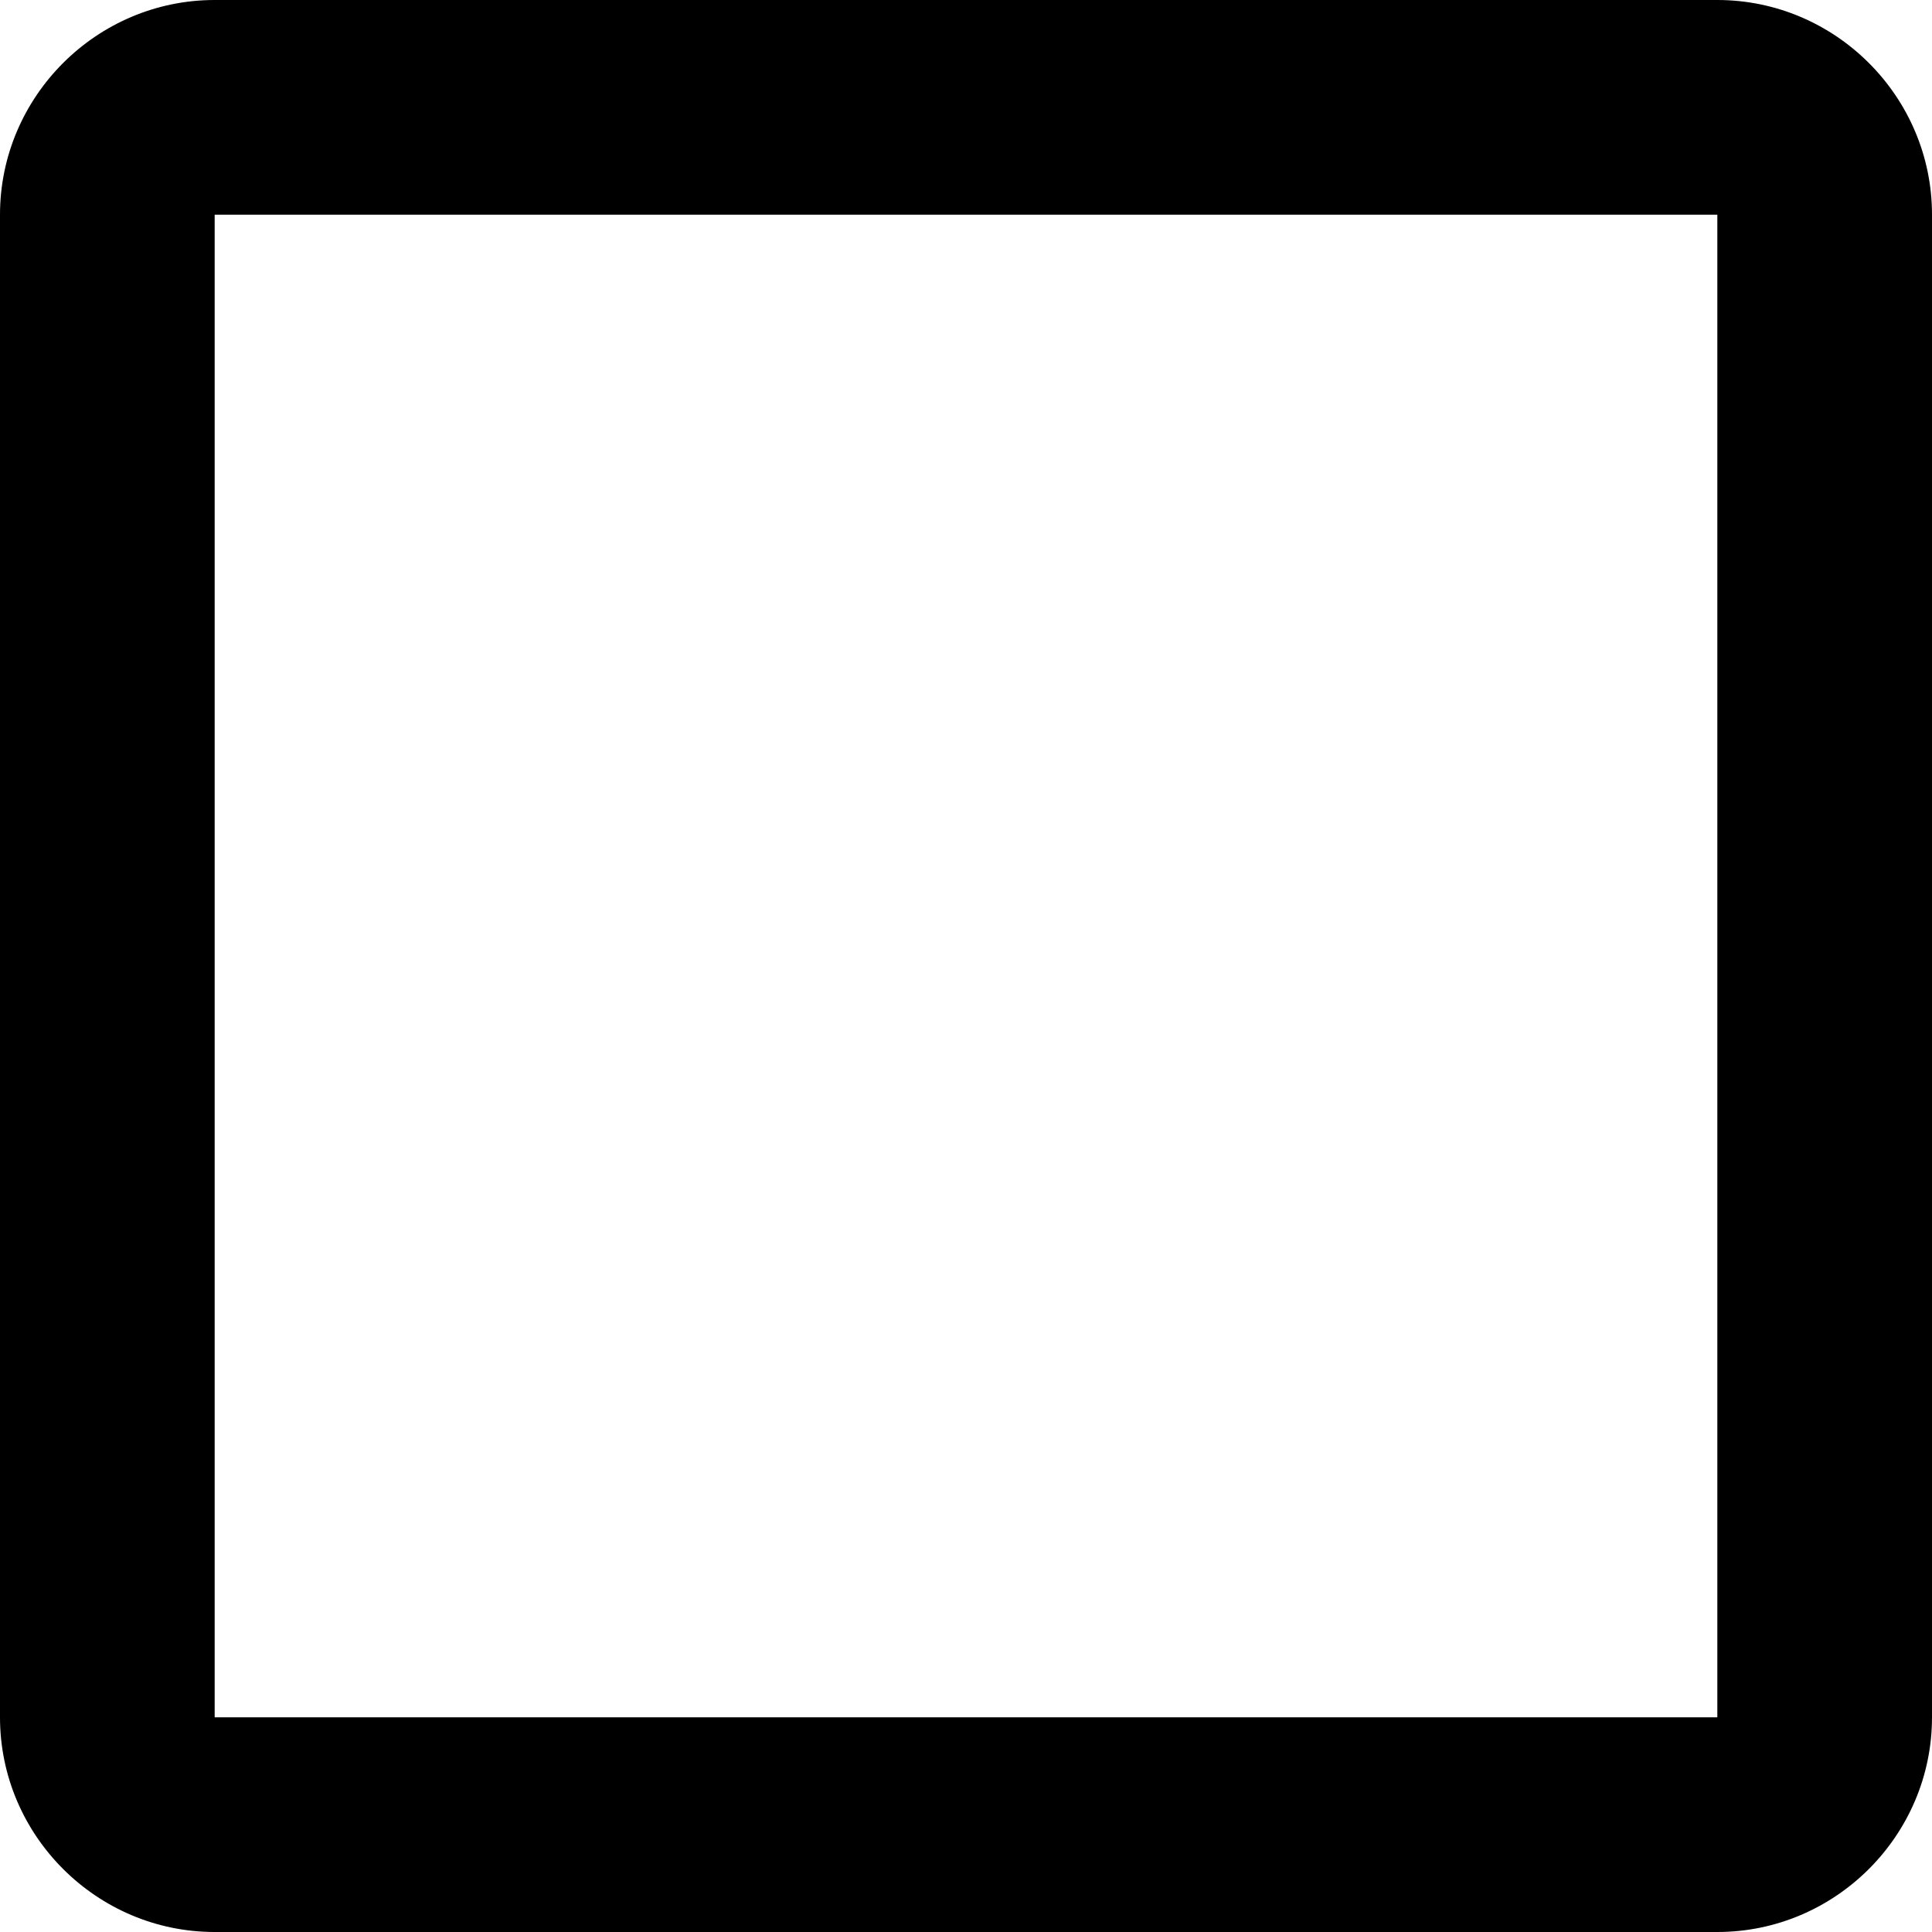
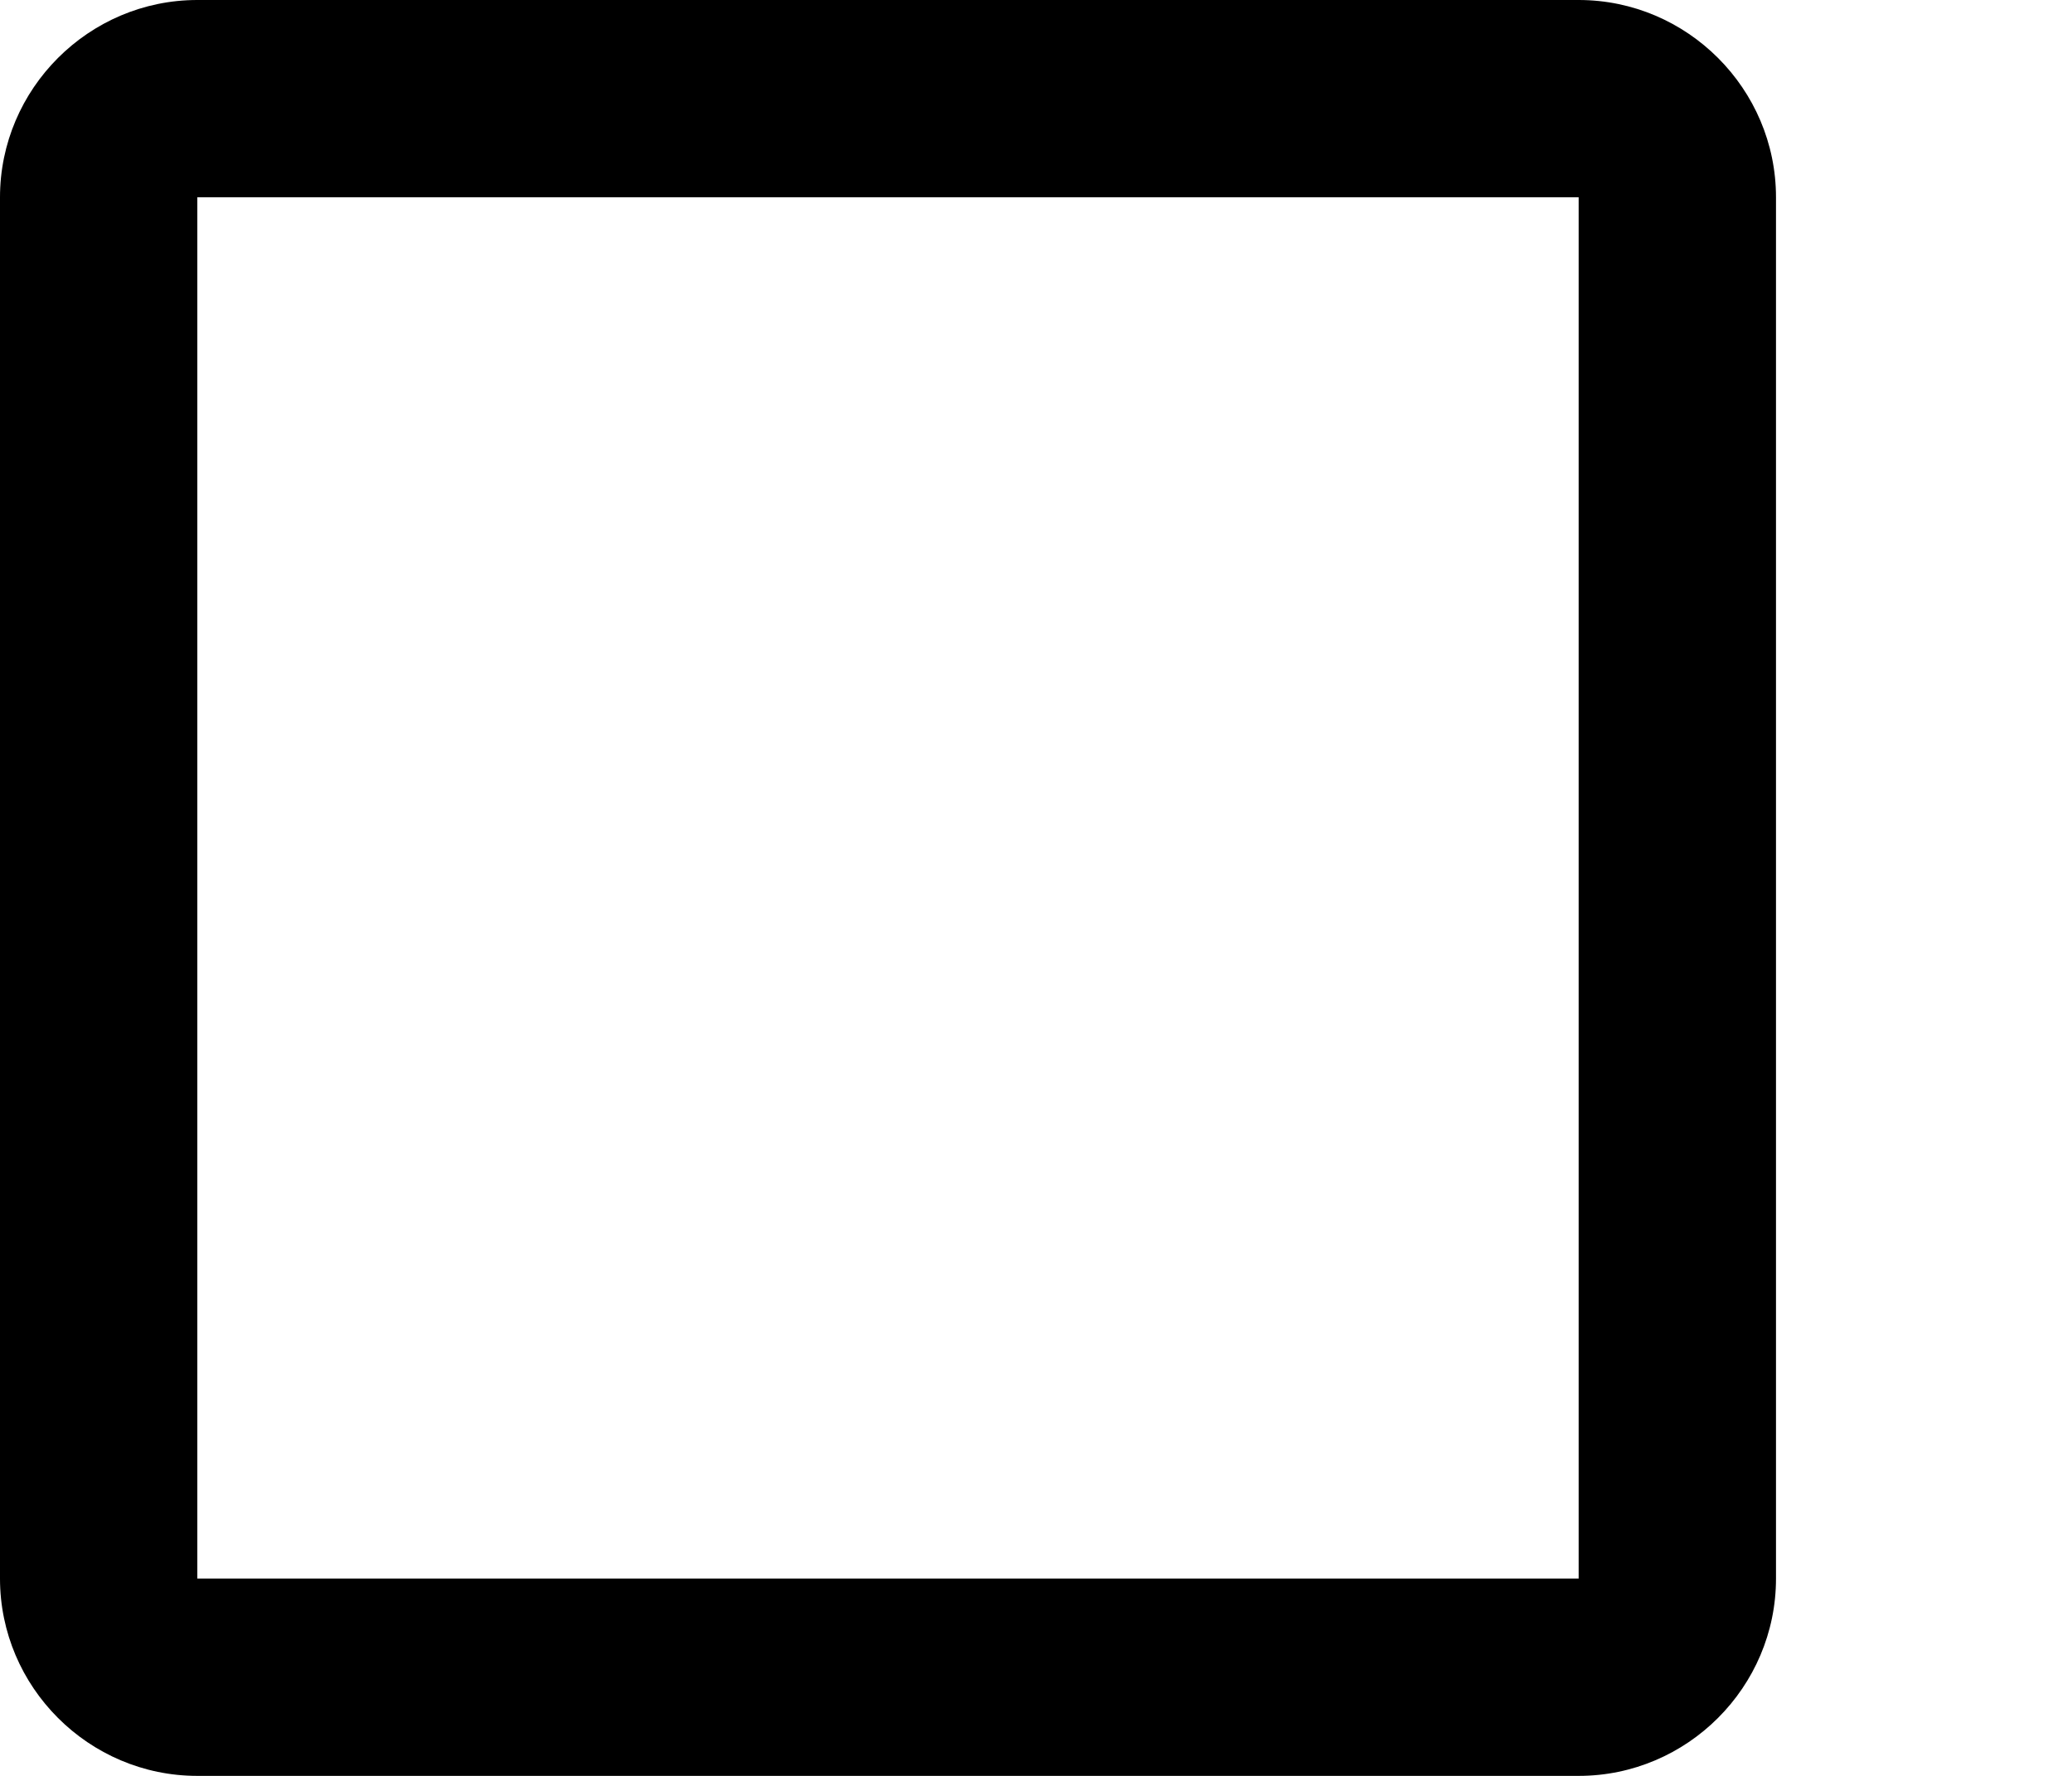
- <svg xmlns="http://www.w3.org/2000/svg" width="18" height="18" viewBox="0 0 18 18">
+ <svg xmlns="http://www.w3.org/2000/svg" width="21" height="18" viewBox="0 0 21 18">
  <path fill-rule="evenodd" d="M16 2v14H2V2h14zm0-2H2C.9 0 0 .9 0 2v14c0 1.1.9 2 2 2h14c1.1 0 2-.9 2-2V2c0-1.1-.9-2-2-2z" />
</svg>
